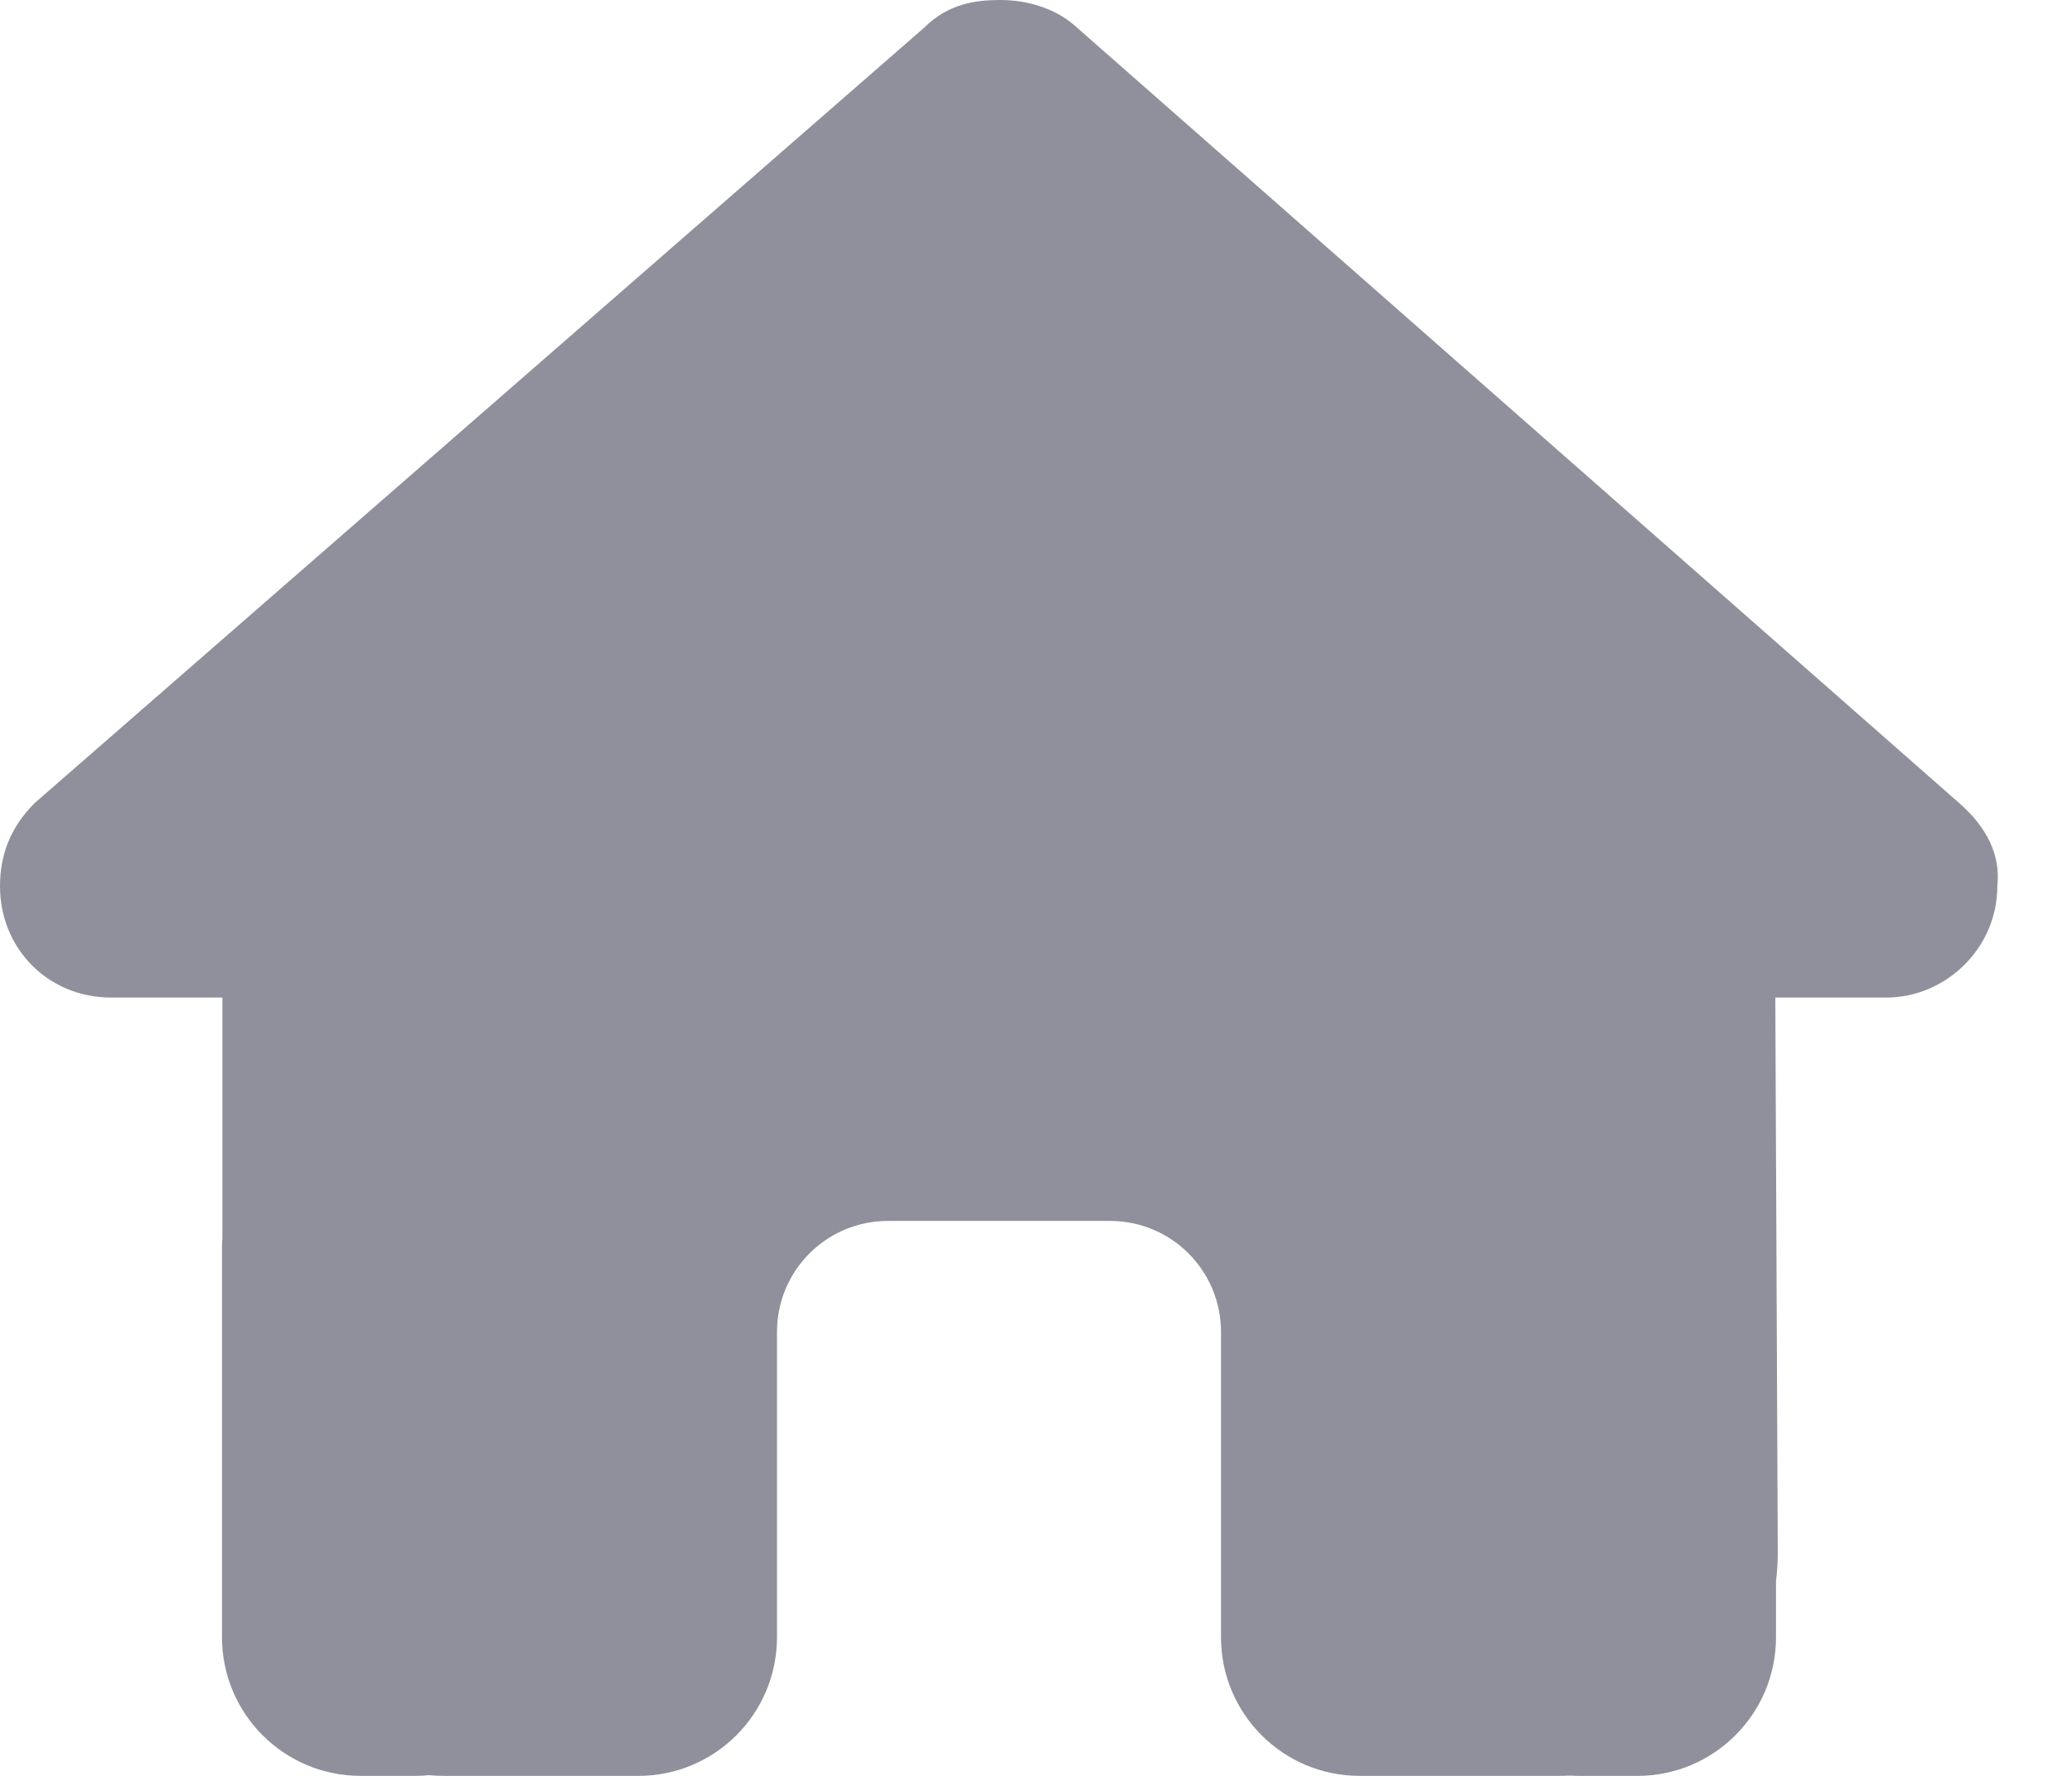
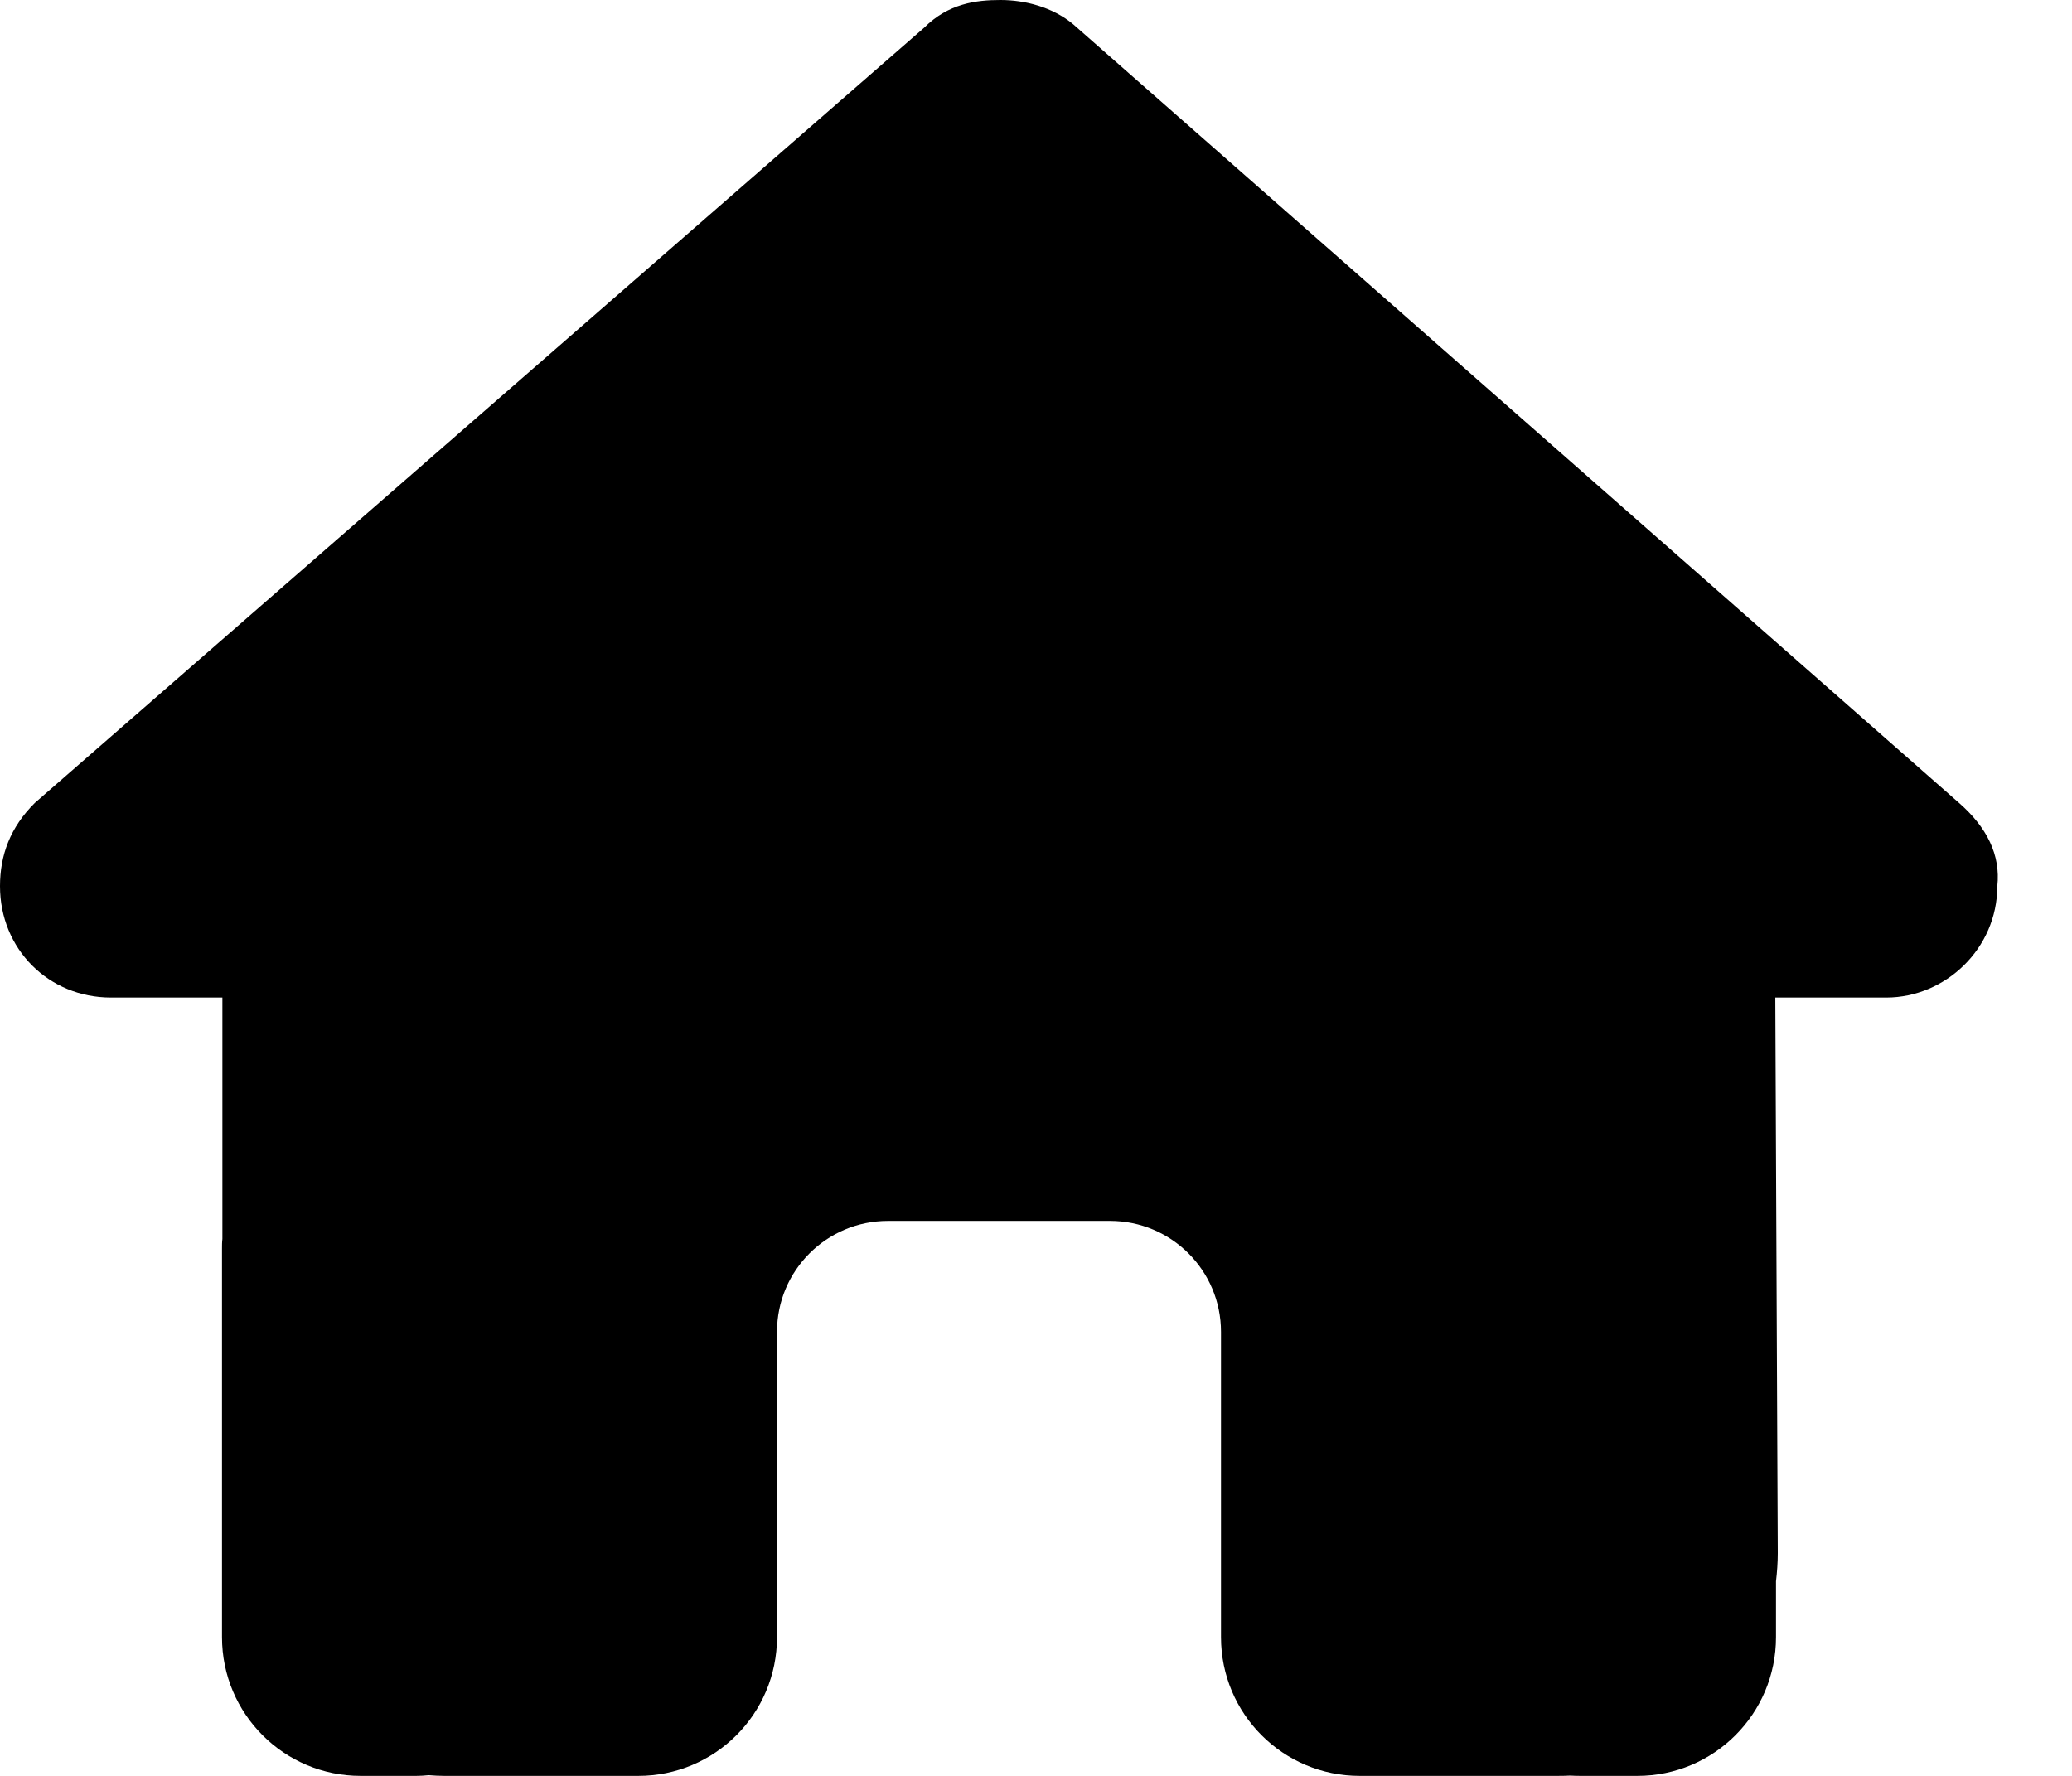
<svg xmlns="http://www.w3.org/2000/svg" width="21" height="18" viewBox="0 0 21 18" fill="none">
-   <path d="M20.243 8.982C20.243 9.615 19.716 10.111 19.118 10.111H17.993L18.018 15.743C18.018 15.838 18.011 15.933 18 16.028V16.594C18 17.371 17.371 18 16.594 18H16.031C15.993 18 15.954 18 15.915 17.997C15.866 18 15.817 18 15.768 18H14.625H13.781C13.004 18 12.375 17.371 12.375 16.594V15.75V13.5C12.375 12.878 11.872 12.375 11.25 12.375H9C8.378 12.375 7.875 12.878 7.875 13.5V15.75V16.594C7.875 17.371 7.246 18 6.469 18H5.625H4.504C4.451 18 4.398 17.997 4.345 17.993C4.303 17.997 4.261 18 4.219 18H3.656C2.879 18 2.25 17.371 2.25 16.594V12.656C2.25 12.625 2.25 12.589 2.254 12.558V10.111H1.125C0.492 10.111 0 9.619 0 8.982C0 8.666 0.105 8.385 0.352 8.139L9.366 0.281C9.612 0.035 9.893 0 10.139 0C10.385 0 10.666 0.07 10.877 0.246L19.856 8.139C20.137 8.385 20.278 8.666 20.243 8.982Z" fill="#8F909B" />
+   <path d="M20.243 8.982C20.243 9.615 19.716 10.111 19.118 10.111H17.993L18.018 15.743C18.018 15.838 18.011 15.933 18 16.028V16.594C18 17.371 17.371 18 16.594 18H16.031C15.993 18 15.954 18 15.915 17.997C15.866 18 15.817 18 15.768 18H14.625H13.781C13.004 18 12.375 17.371 12.375 16.594V15.75V13.5C12.375 12.878 11.872 12.375 11.25 12.375H9C8.378 12.375 7.875 12.878 7.875 13.5V15.75V16.594C7.875 17.371 7.246 18 6.469 18H5.625H4.504C4.451 18 4.398 17.997 4.345 17.993C4.303 17.997 4.261 18 4.219 18H3.656C2.879 18 2.25 17.371 2.25 16.594V12.656C2.25 12.625 2.25 12.589 2.254 12.558V10.111H1.125C0.492 10.111 0 9.619 0 8.982C0 8.666 0.105 8.385 0.352 8.139L9.366 0.281C9.612 0.035 9.893 0 10.139 0C10.385 0 10.666 0.07 10.877 0.246L19.856 8.139C20.137 8.385 20.278 8.666 20.243 8.982Z" fill="currentColor" />
</svg>
